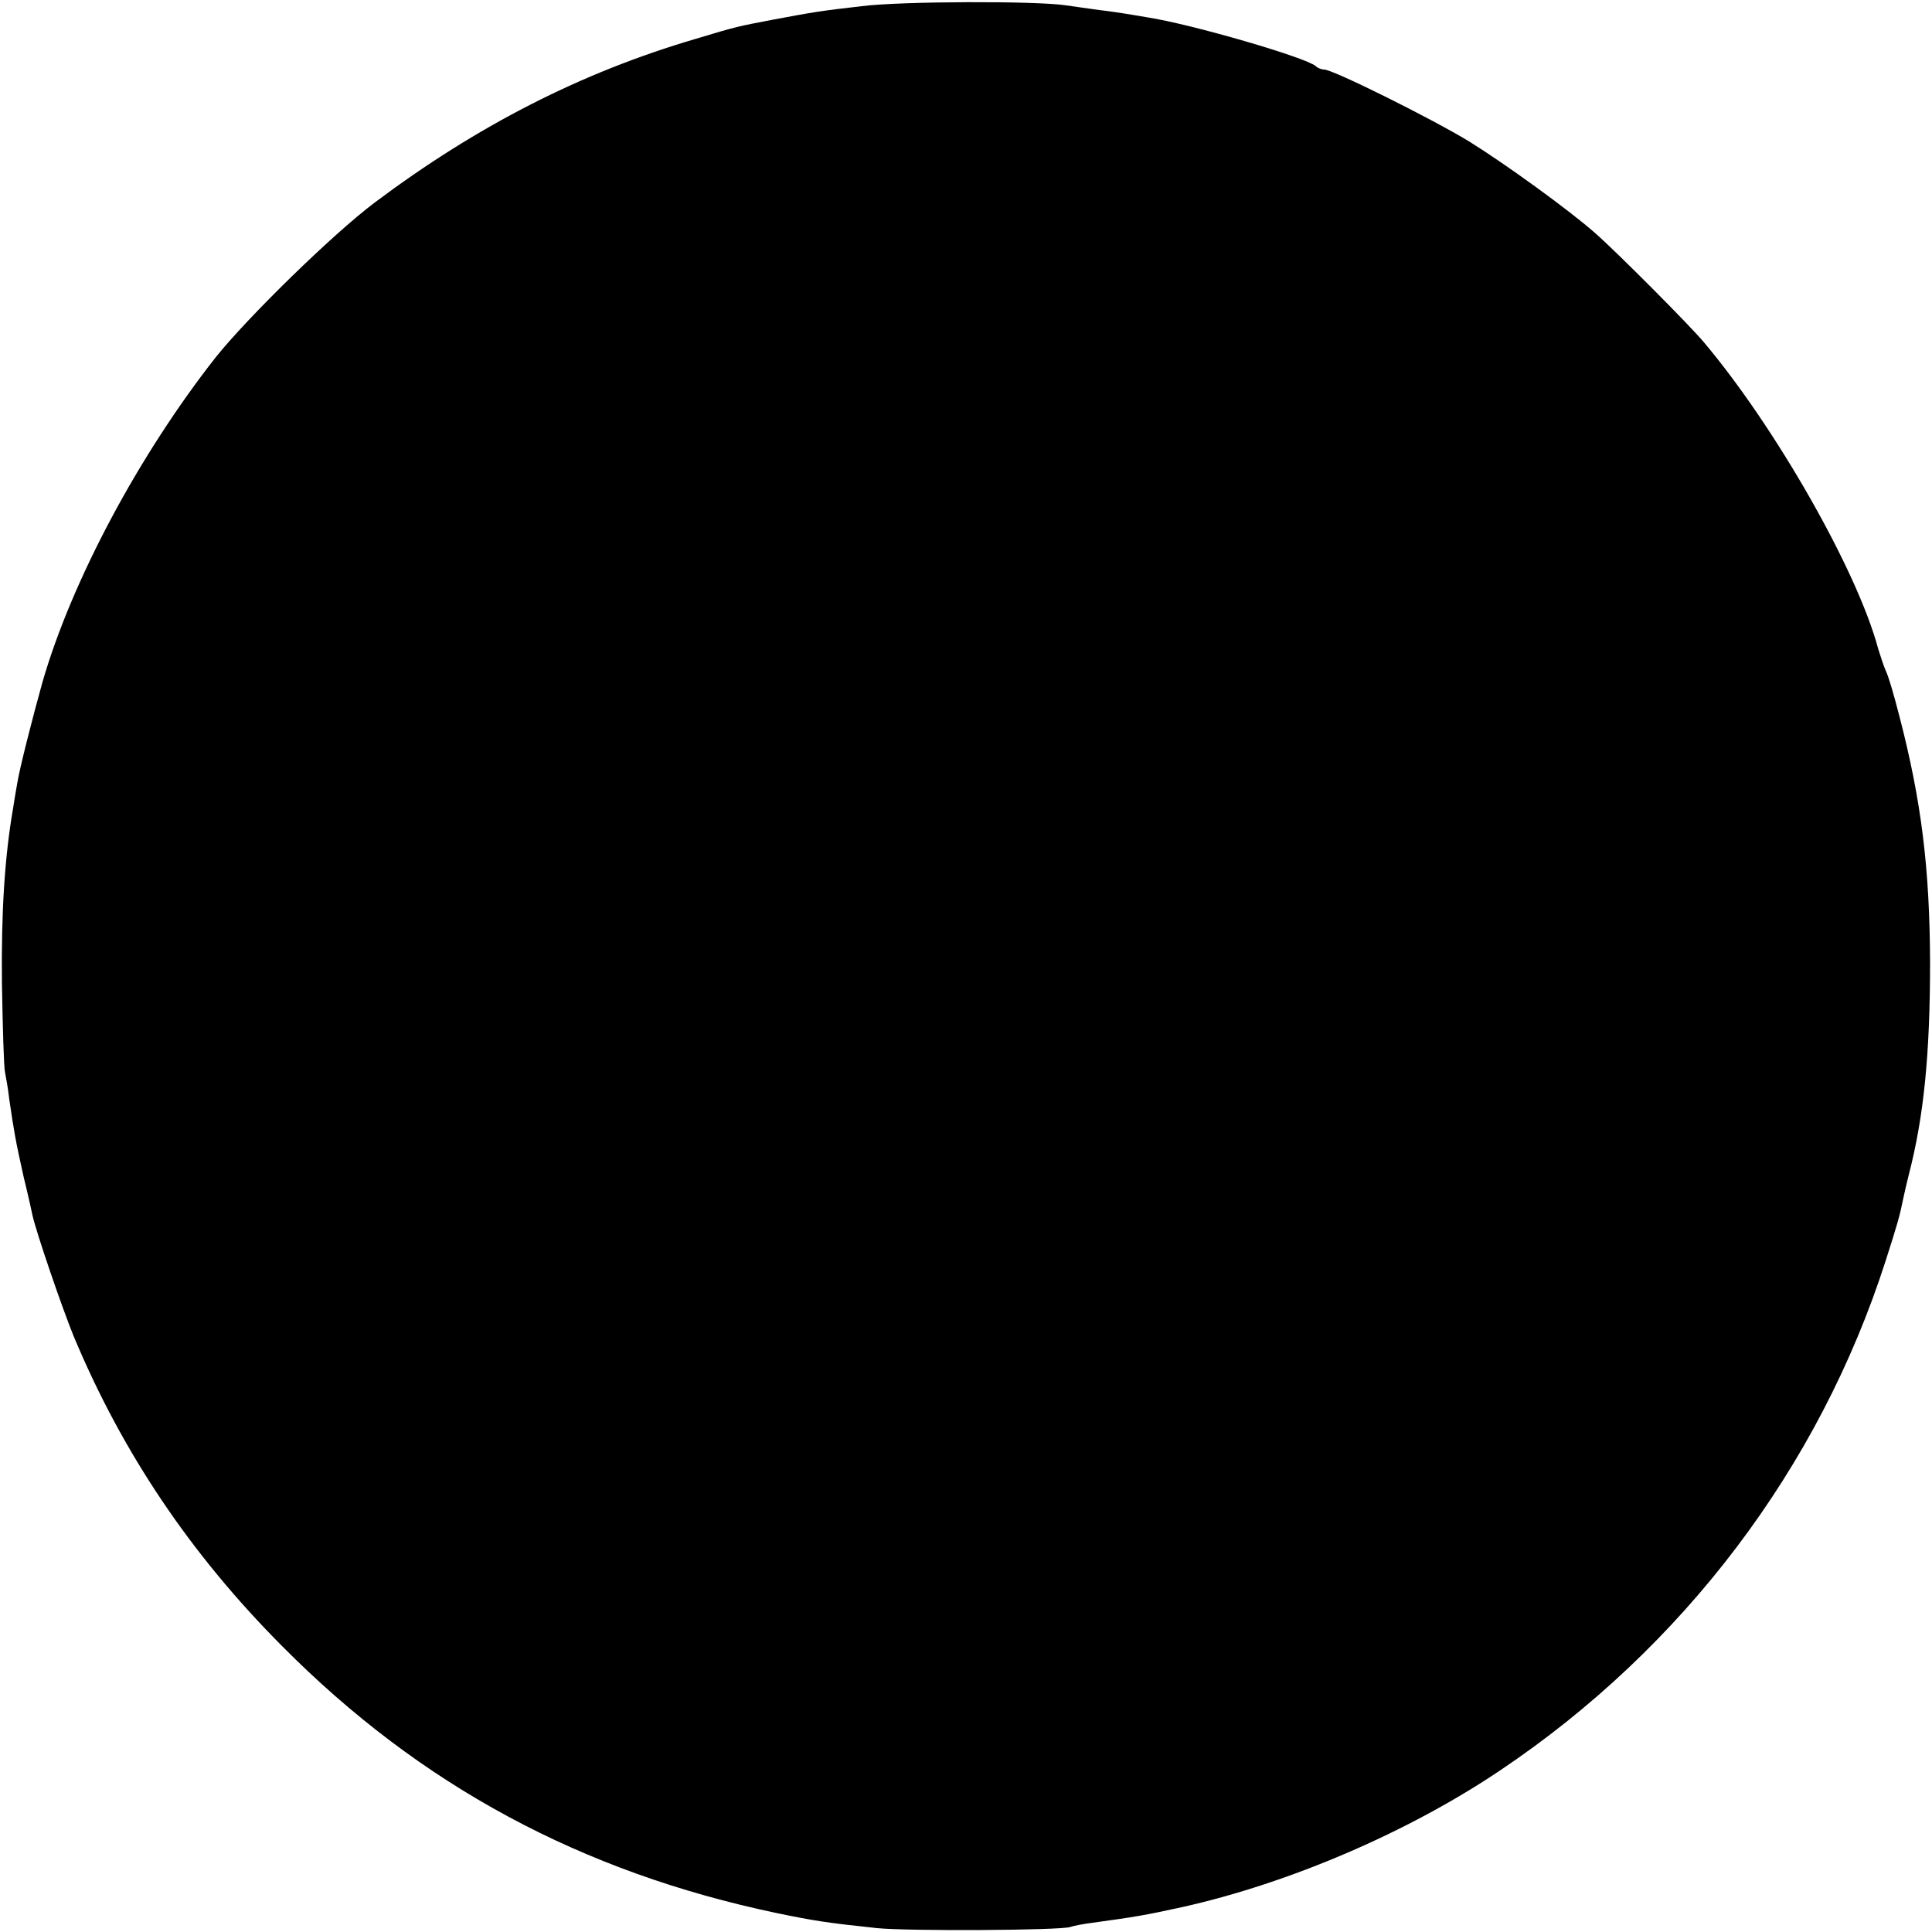
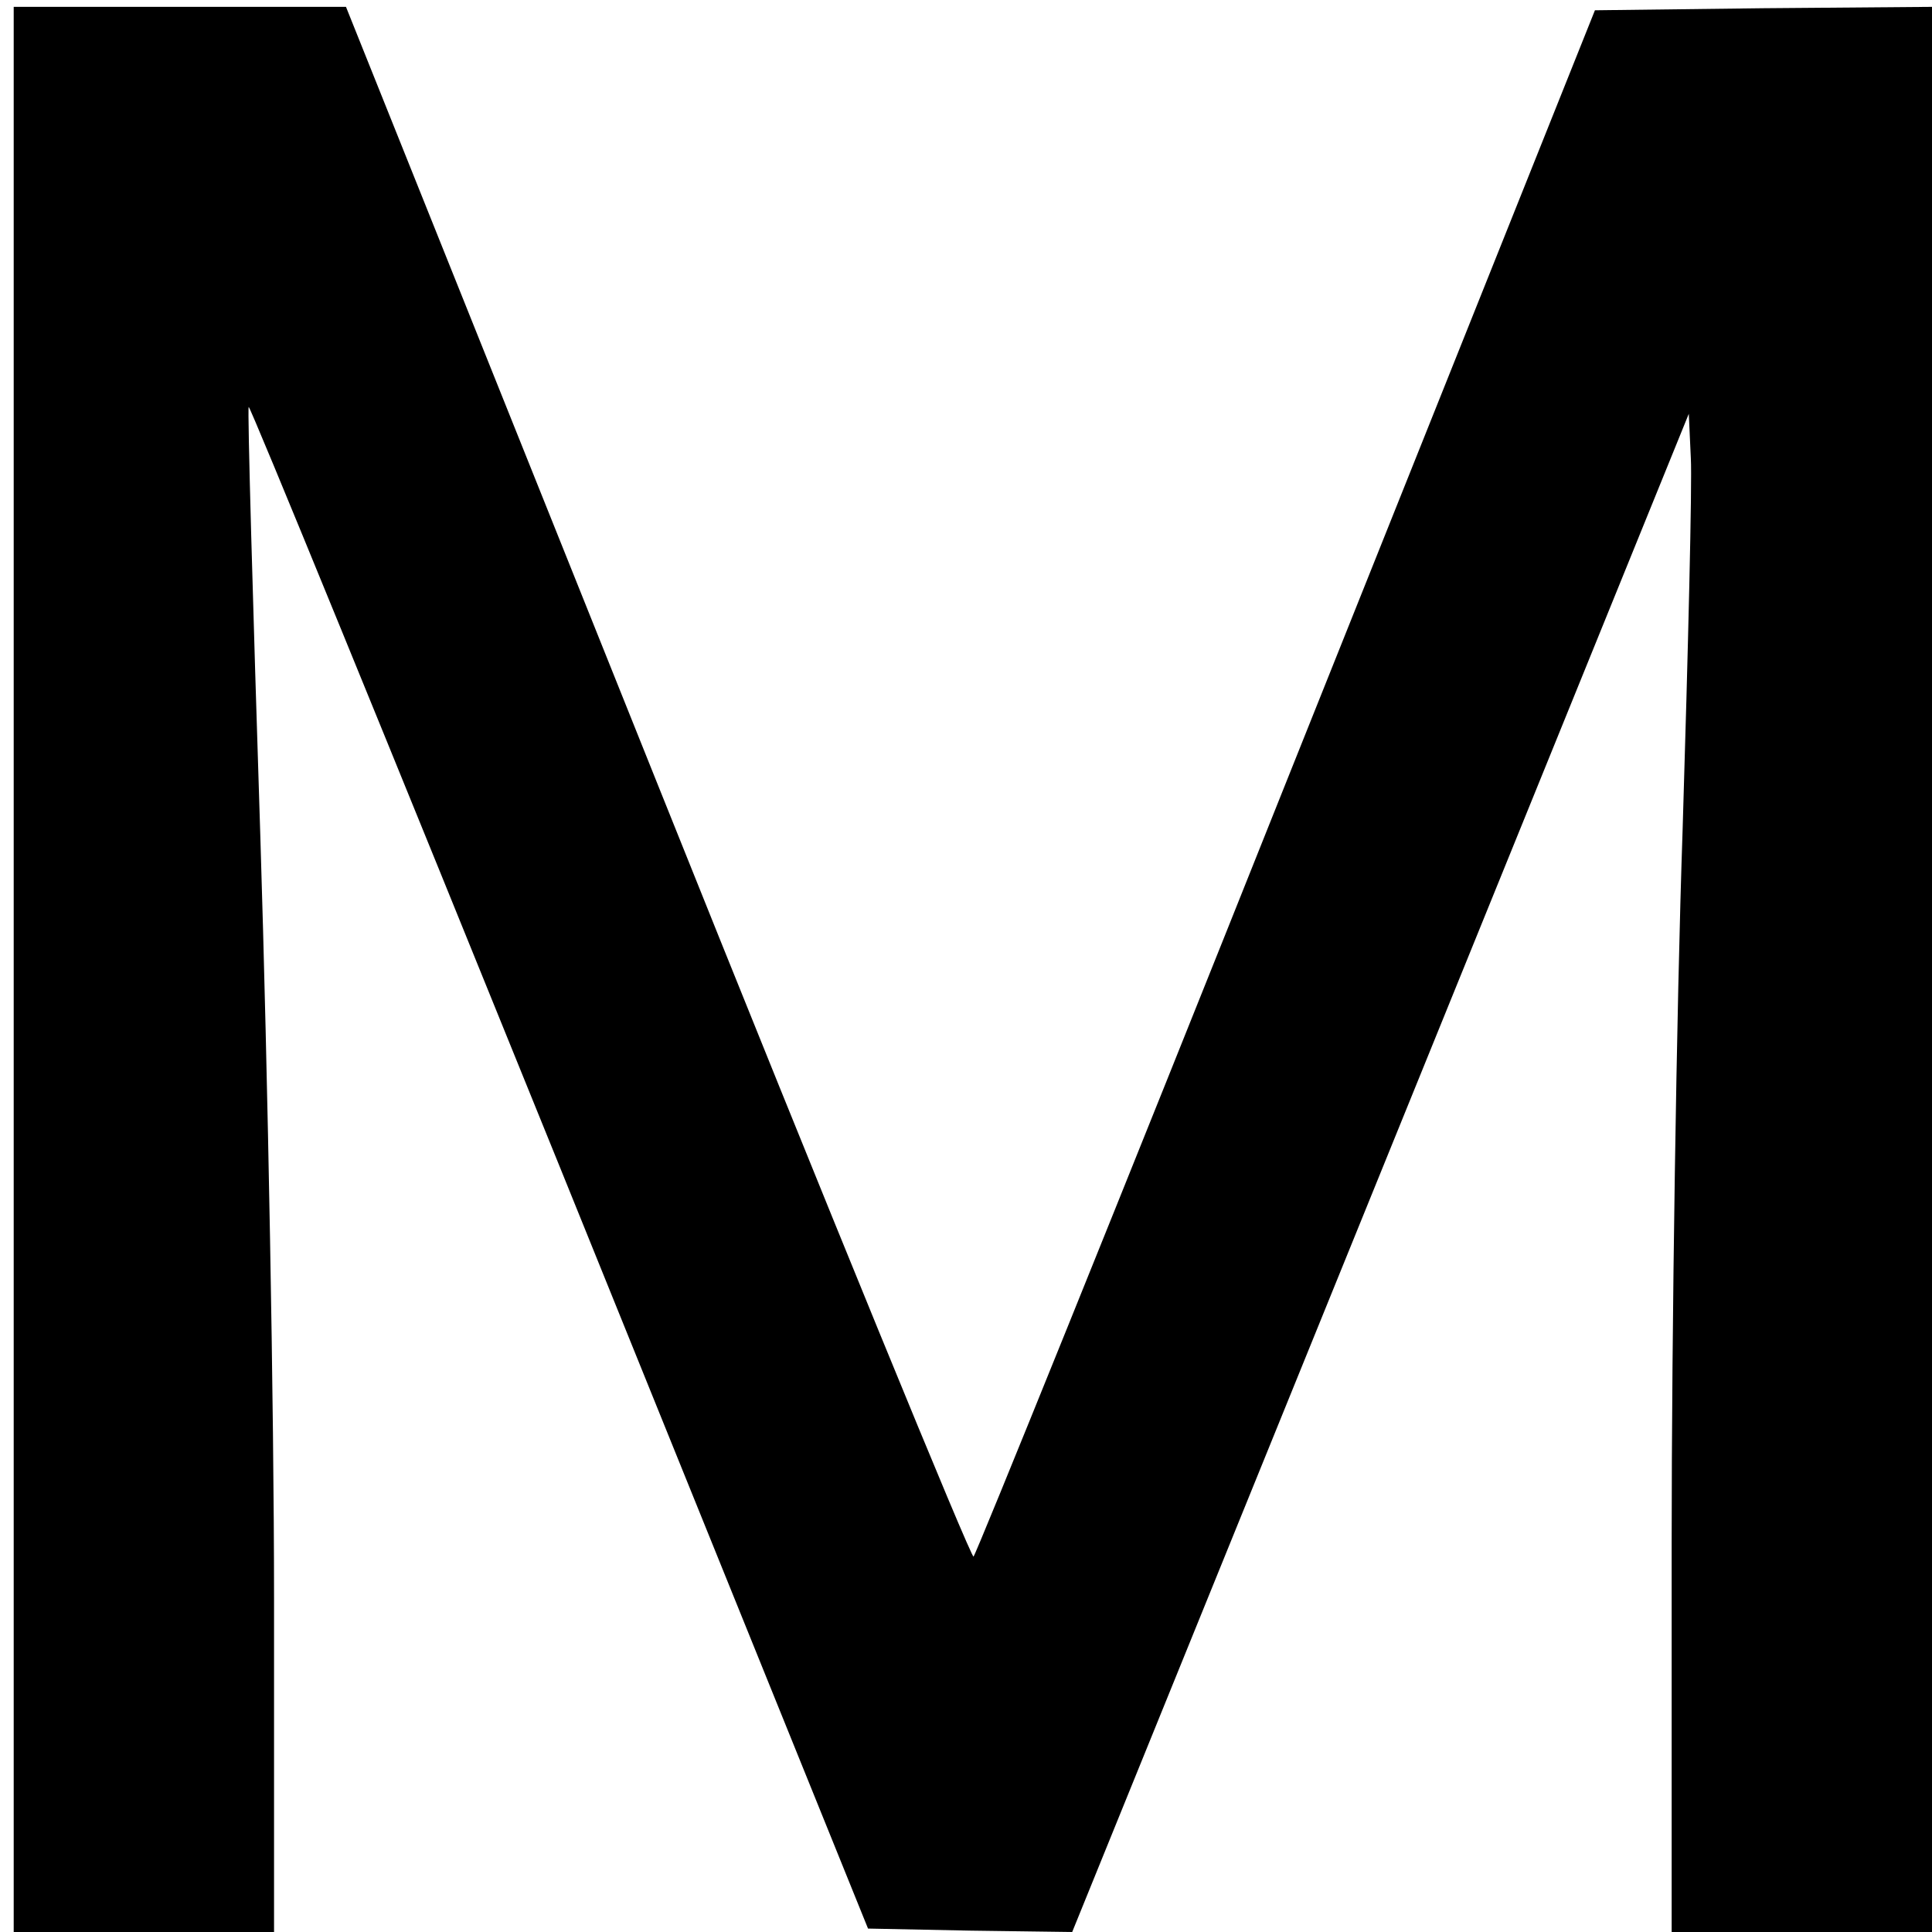
- <svg xmlns="http://www.w3.org/2000/svg" version="1.0" width="500pt" height="500pt" viewBox="0 0 500 500" preserveAspectRatio="xMidYMid meet">
-   <g transform="translate(0,500) scale(0.1,-0.1)" fill="#000000" stroke="none">
-     <path d="M2230 4984 c-106 -12 -129 -16 -230 -35 -89 -17 -92 -17 -201 -50 -296 -87 -565 -225 -829 -423 -108 -81 -329 -297 -412 -401 -198 -252 -372 -577 -448 -840 -26 -93 -59 -223 -65 -260 -4 -22 -9 -52 -11 -66 -22 -127 -31 -269 -29 -454 2 -115 5 -219 8 -230 2 -11 8 -42 11 -70 12 -82 16 -106 37 -200 12 -49 22 -94 23 -100 10 -45 76 -238 107 -314 125 -299 301 -562 539 -801 358 -361 775 -585 1280 -691 97 -20 128 -25 260 -39 80 -8 475 -6 500 3 8 3 34 8 58 11 109 15 134 19 234 41 276 62 582 193 820 353 474 318 826 783 998 1319 31 97 36 114 46 163 3 14 9 41 14 60 39 151 55 312 55 550 -1 242 -22 415 -79 635 -16 62 -28 103 -36 120 -5 11 -13 36 -19 55 -54 203 -267 576 -452 795 -37 44 -224 232 -281 282 -68 60 -234 180 -326 237 -97 59 -352 186 -375 186 -7 0 -17 4 -22 9 -25 22 -319 108 -435 126 -25 4 -52 9 -60 10 -8 1 -37 6 -65 9 -27 4 -66 9 -85 12 -75 12 -429 11 -530 -2z" />
+ <svg xmlns="http://www.w3.org/2000/svg" version="1.0" width="282pt" height="282pt" viewBox="0 0 282 282" preserveAspectRatio="xMidYMid meet">
+   <g transform="translate(0,282) scale(0.1,-0.1)" fill="#000000" stroke="none">
+     <path d="M20 1405 l0 -1405 190 0 190 0 0 488 c0 274 -9 759 -20 1111 -11 343 -19 625 -17 627 2 2 206 -497 454 -1109 l450 -1112 149 -3 149 -2 450 1108 450 1108 3 -65 c2 -36 -4 -280 -12 -542 -9 -261 -16 -730 -16 -1042 l0 -567 190 0 190 0 0 1405 0 1405 -246 -2 -246 -3 -450 -1125 c-247 -619 -453 -1128 -457 -1132 -3 -4 -211 503 -461 1127 l-455 1135 -242 0 -243 0 0 -1405z" />
  </g>
</svg>
